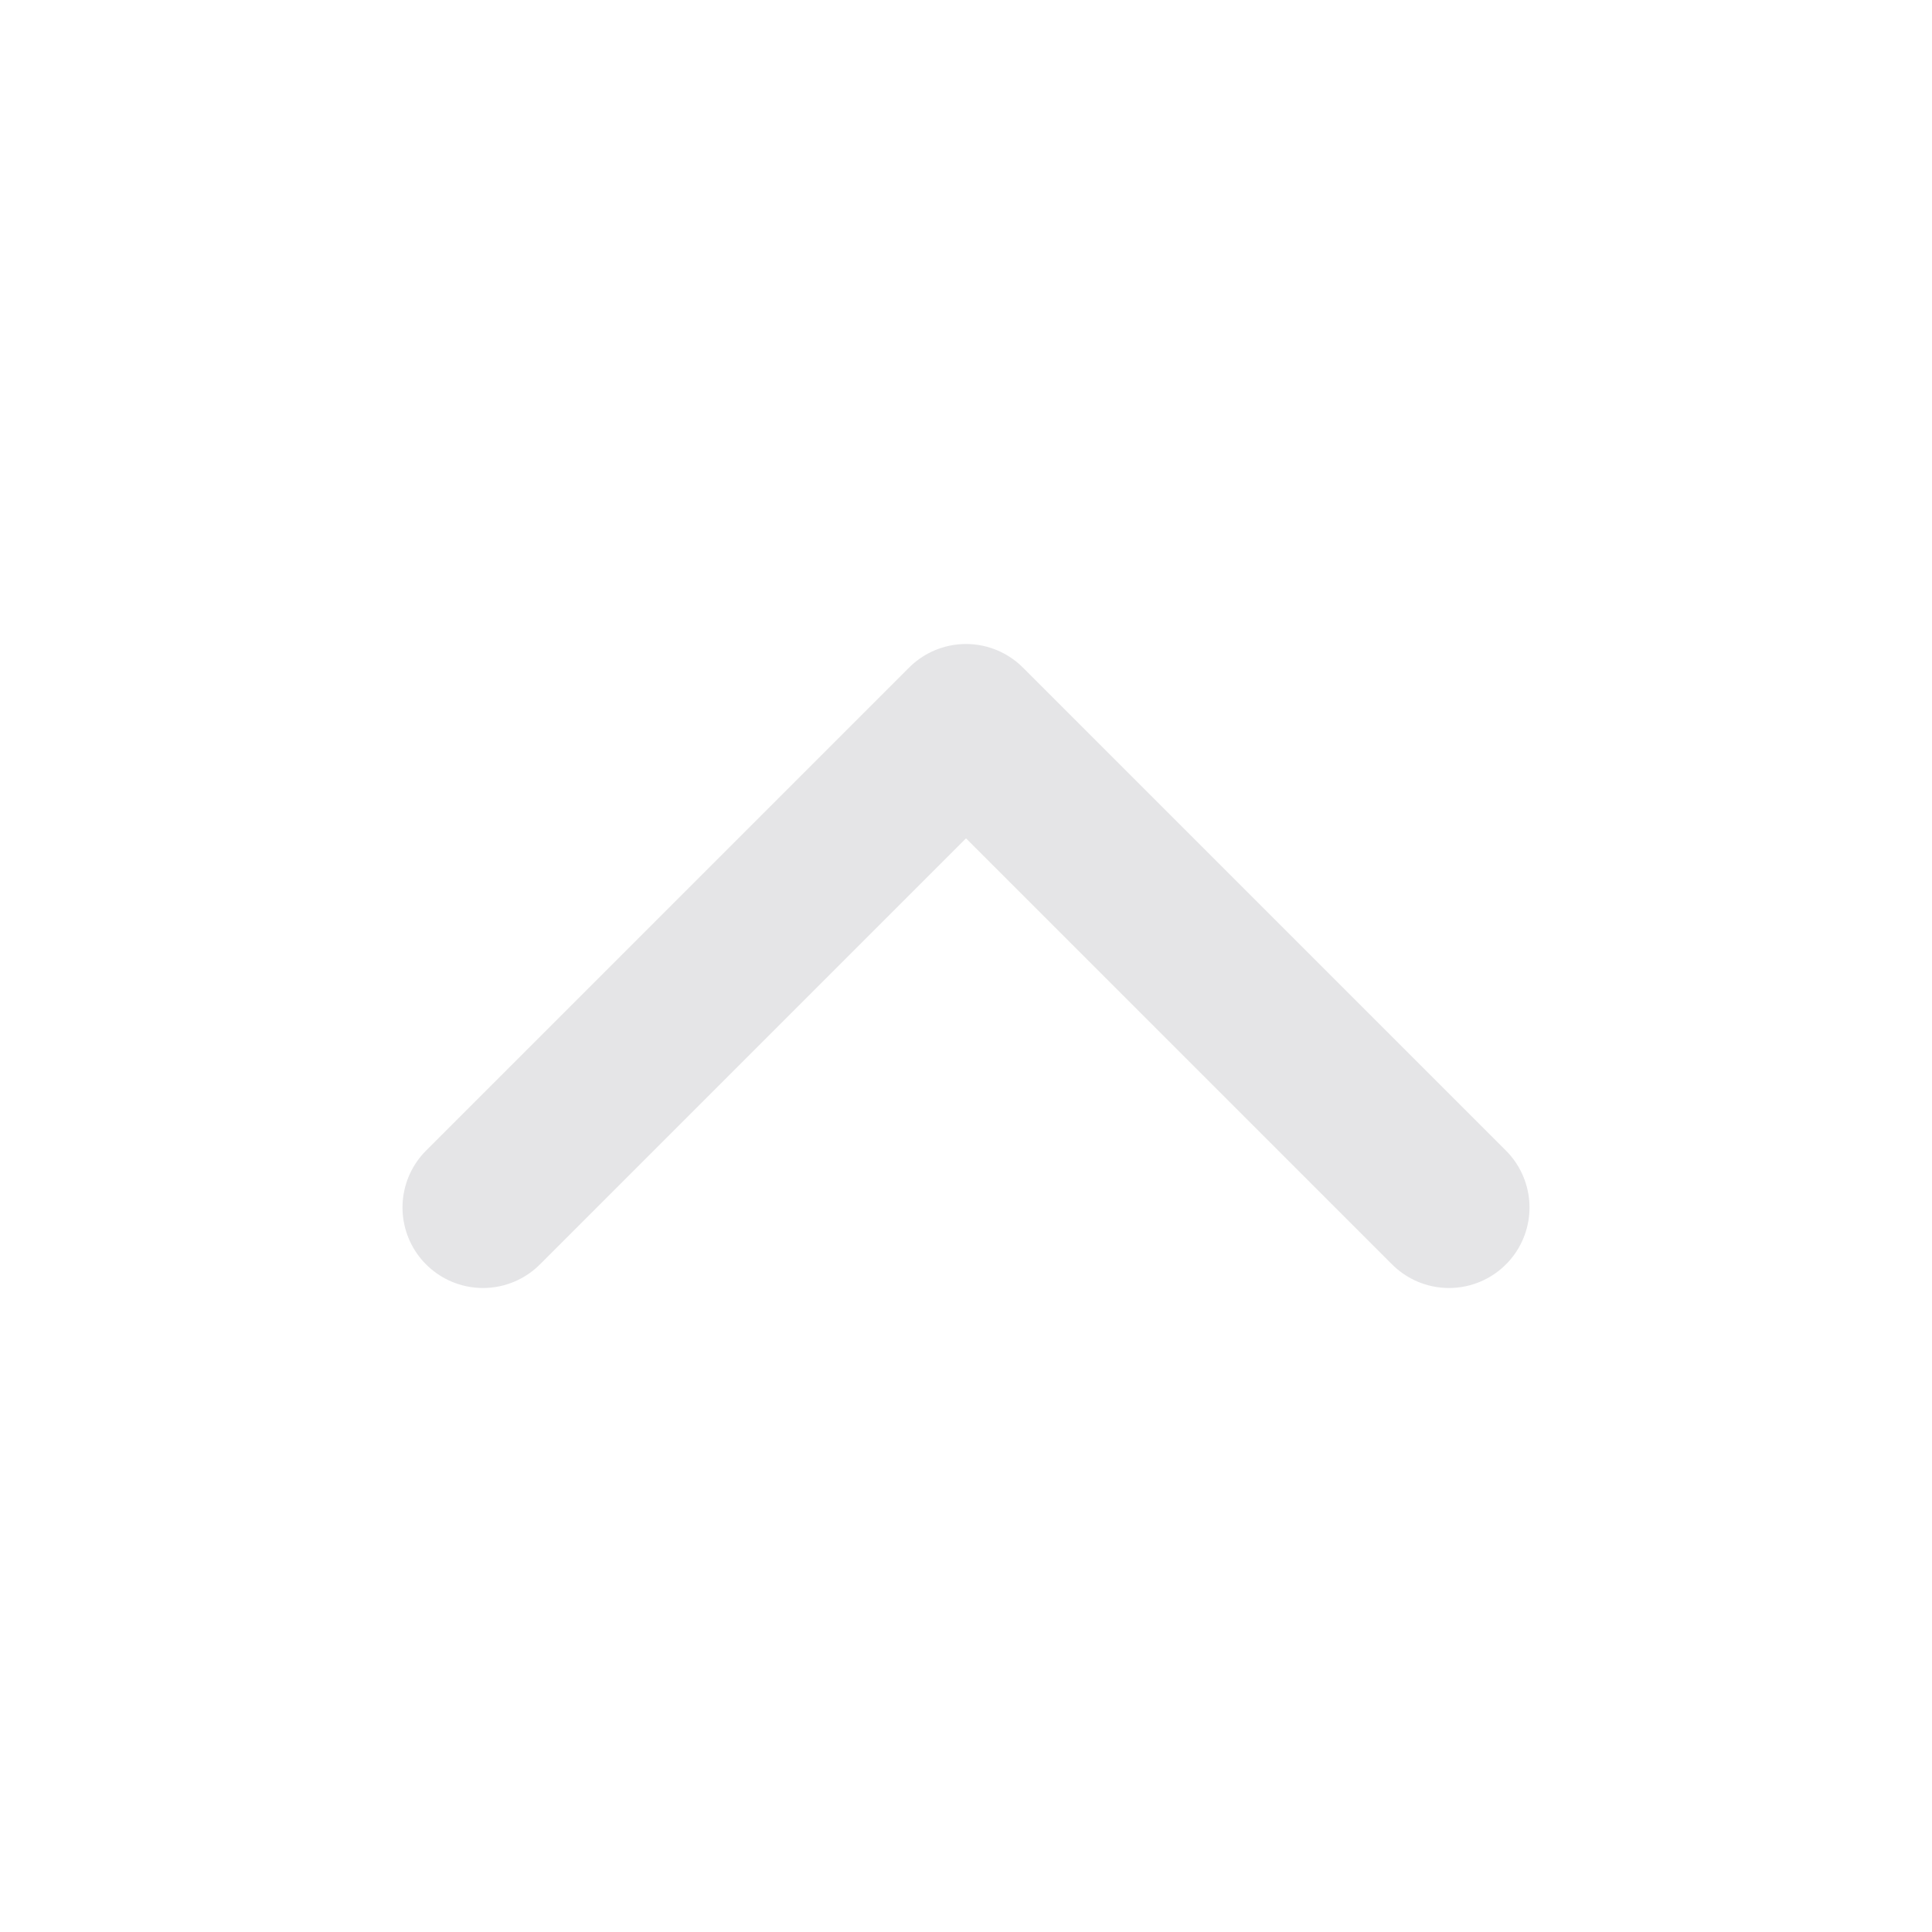
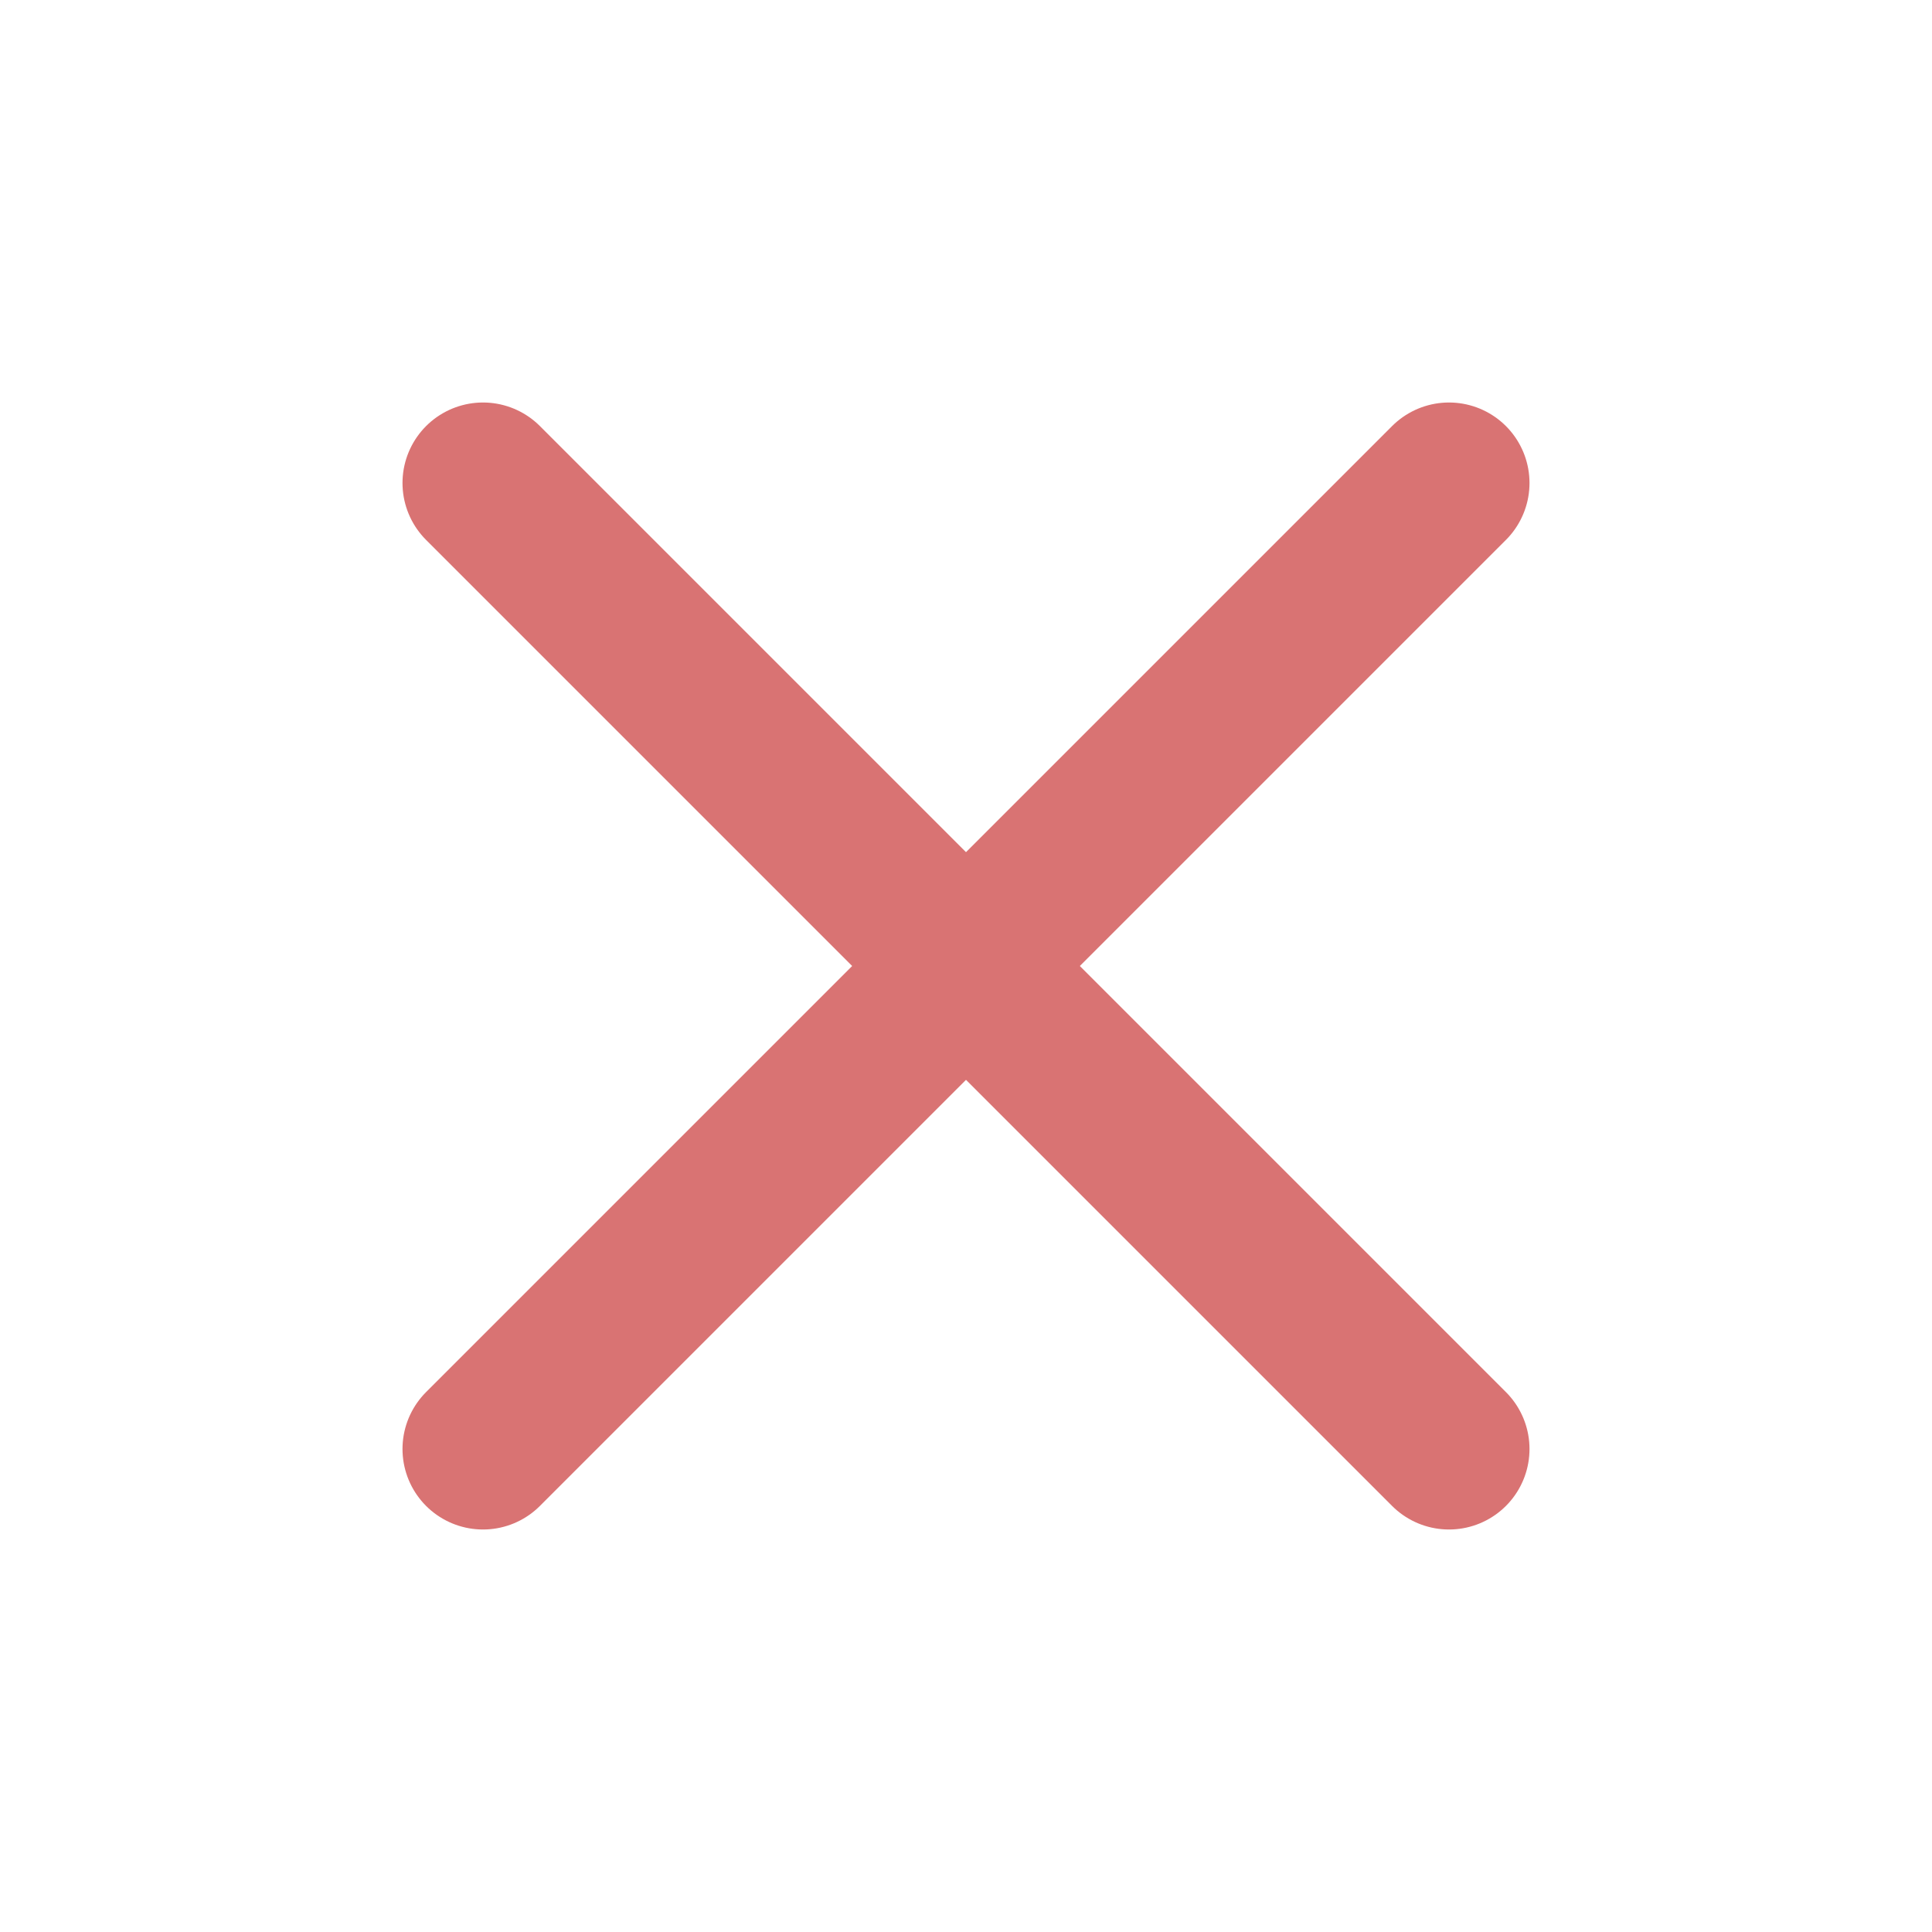
- <svg xmlns="http://www.w3.org/2000/svg" class="lucide lucide-chevron-up" width="24" height="24" viewBox="0 0 24 24" fill="none" stroke="#e5e5e7" stroke-width="2" stroke-linecap="round" stroke-linejoin="round">
-   <path d="m18 15-6-6-6 6" />
+ <svg xmlns="http://www.w3.org/2000/svg" class="lucide lucide-x" width="24" height="24" viewBox="0 0 24 24" fill="none" stroke="#d97373" stroke-width="2" stroke-linecap="round" stroke-linejoin="round">
+   <path d="M18 6 6 18" />
+   <path d="m6 6 12 12" />
</svg>
